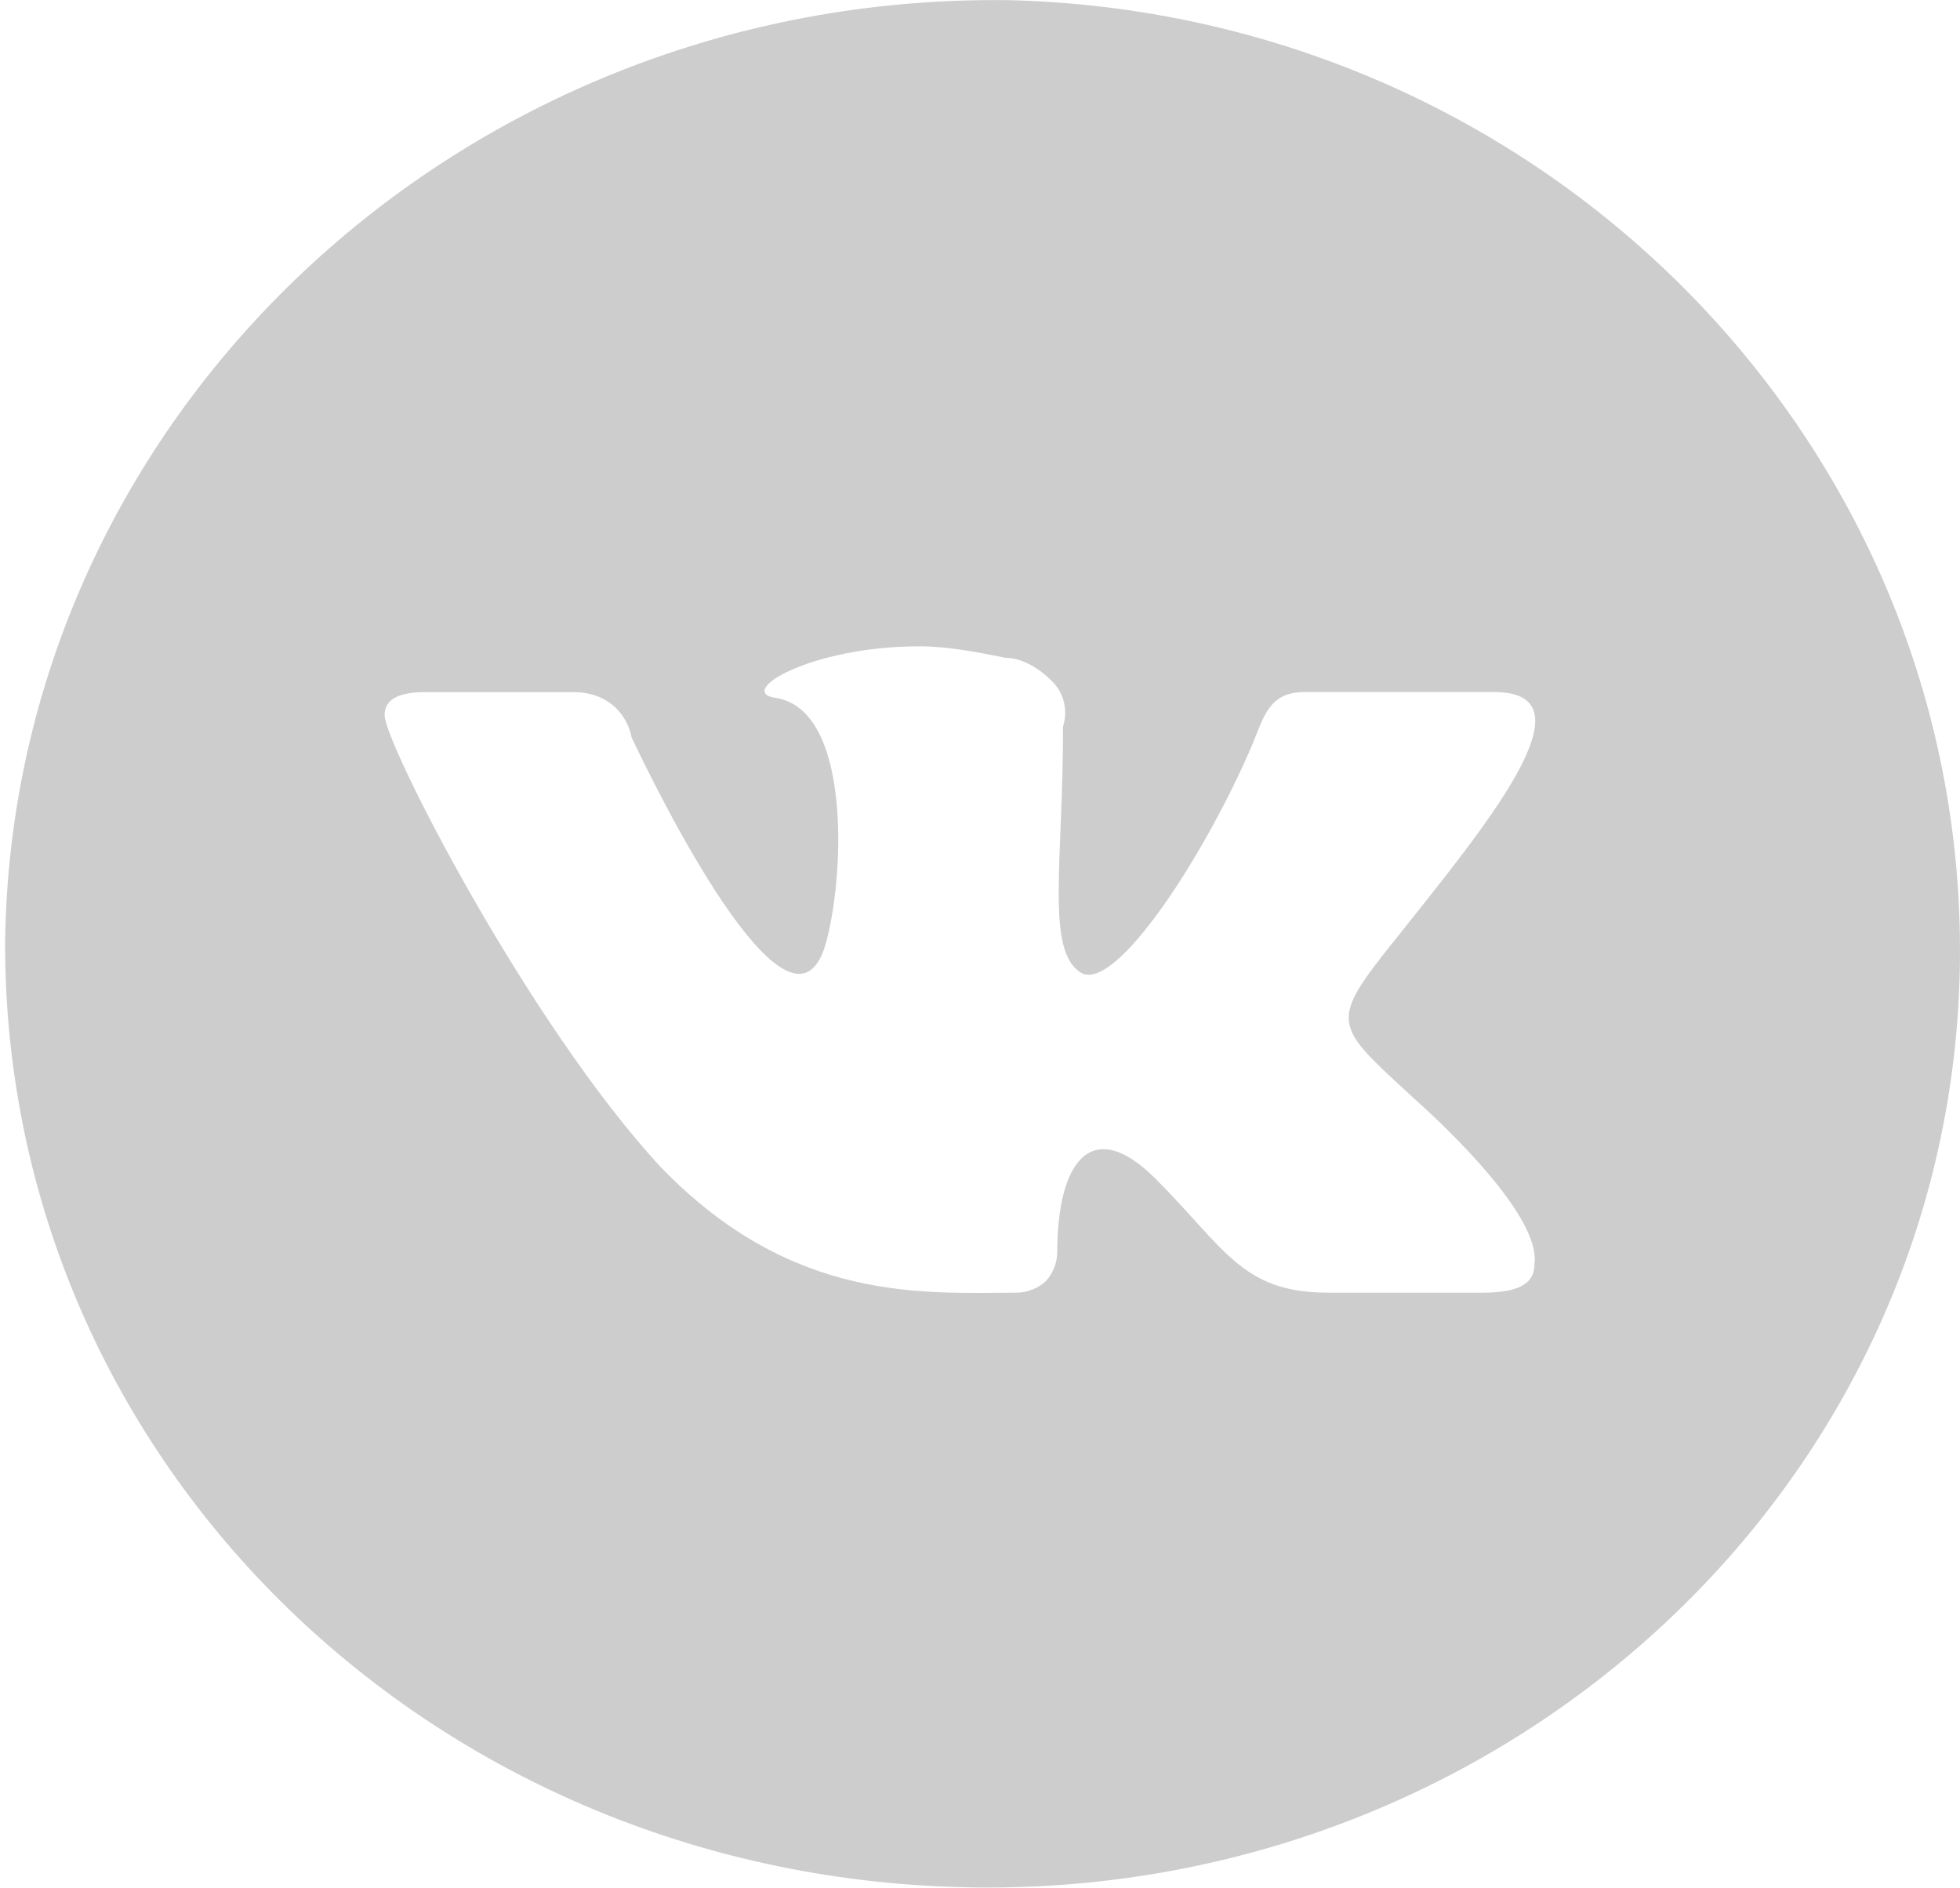
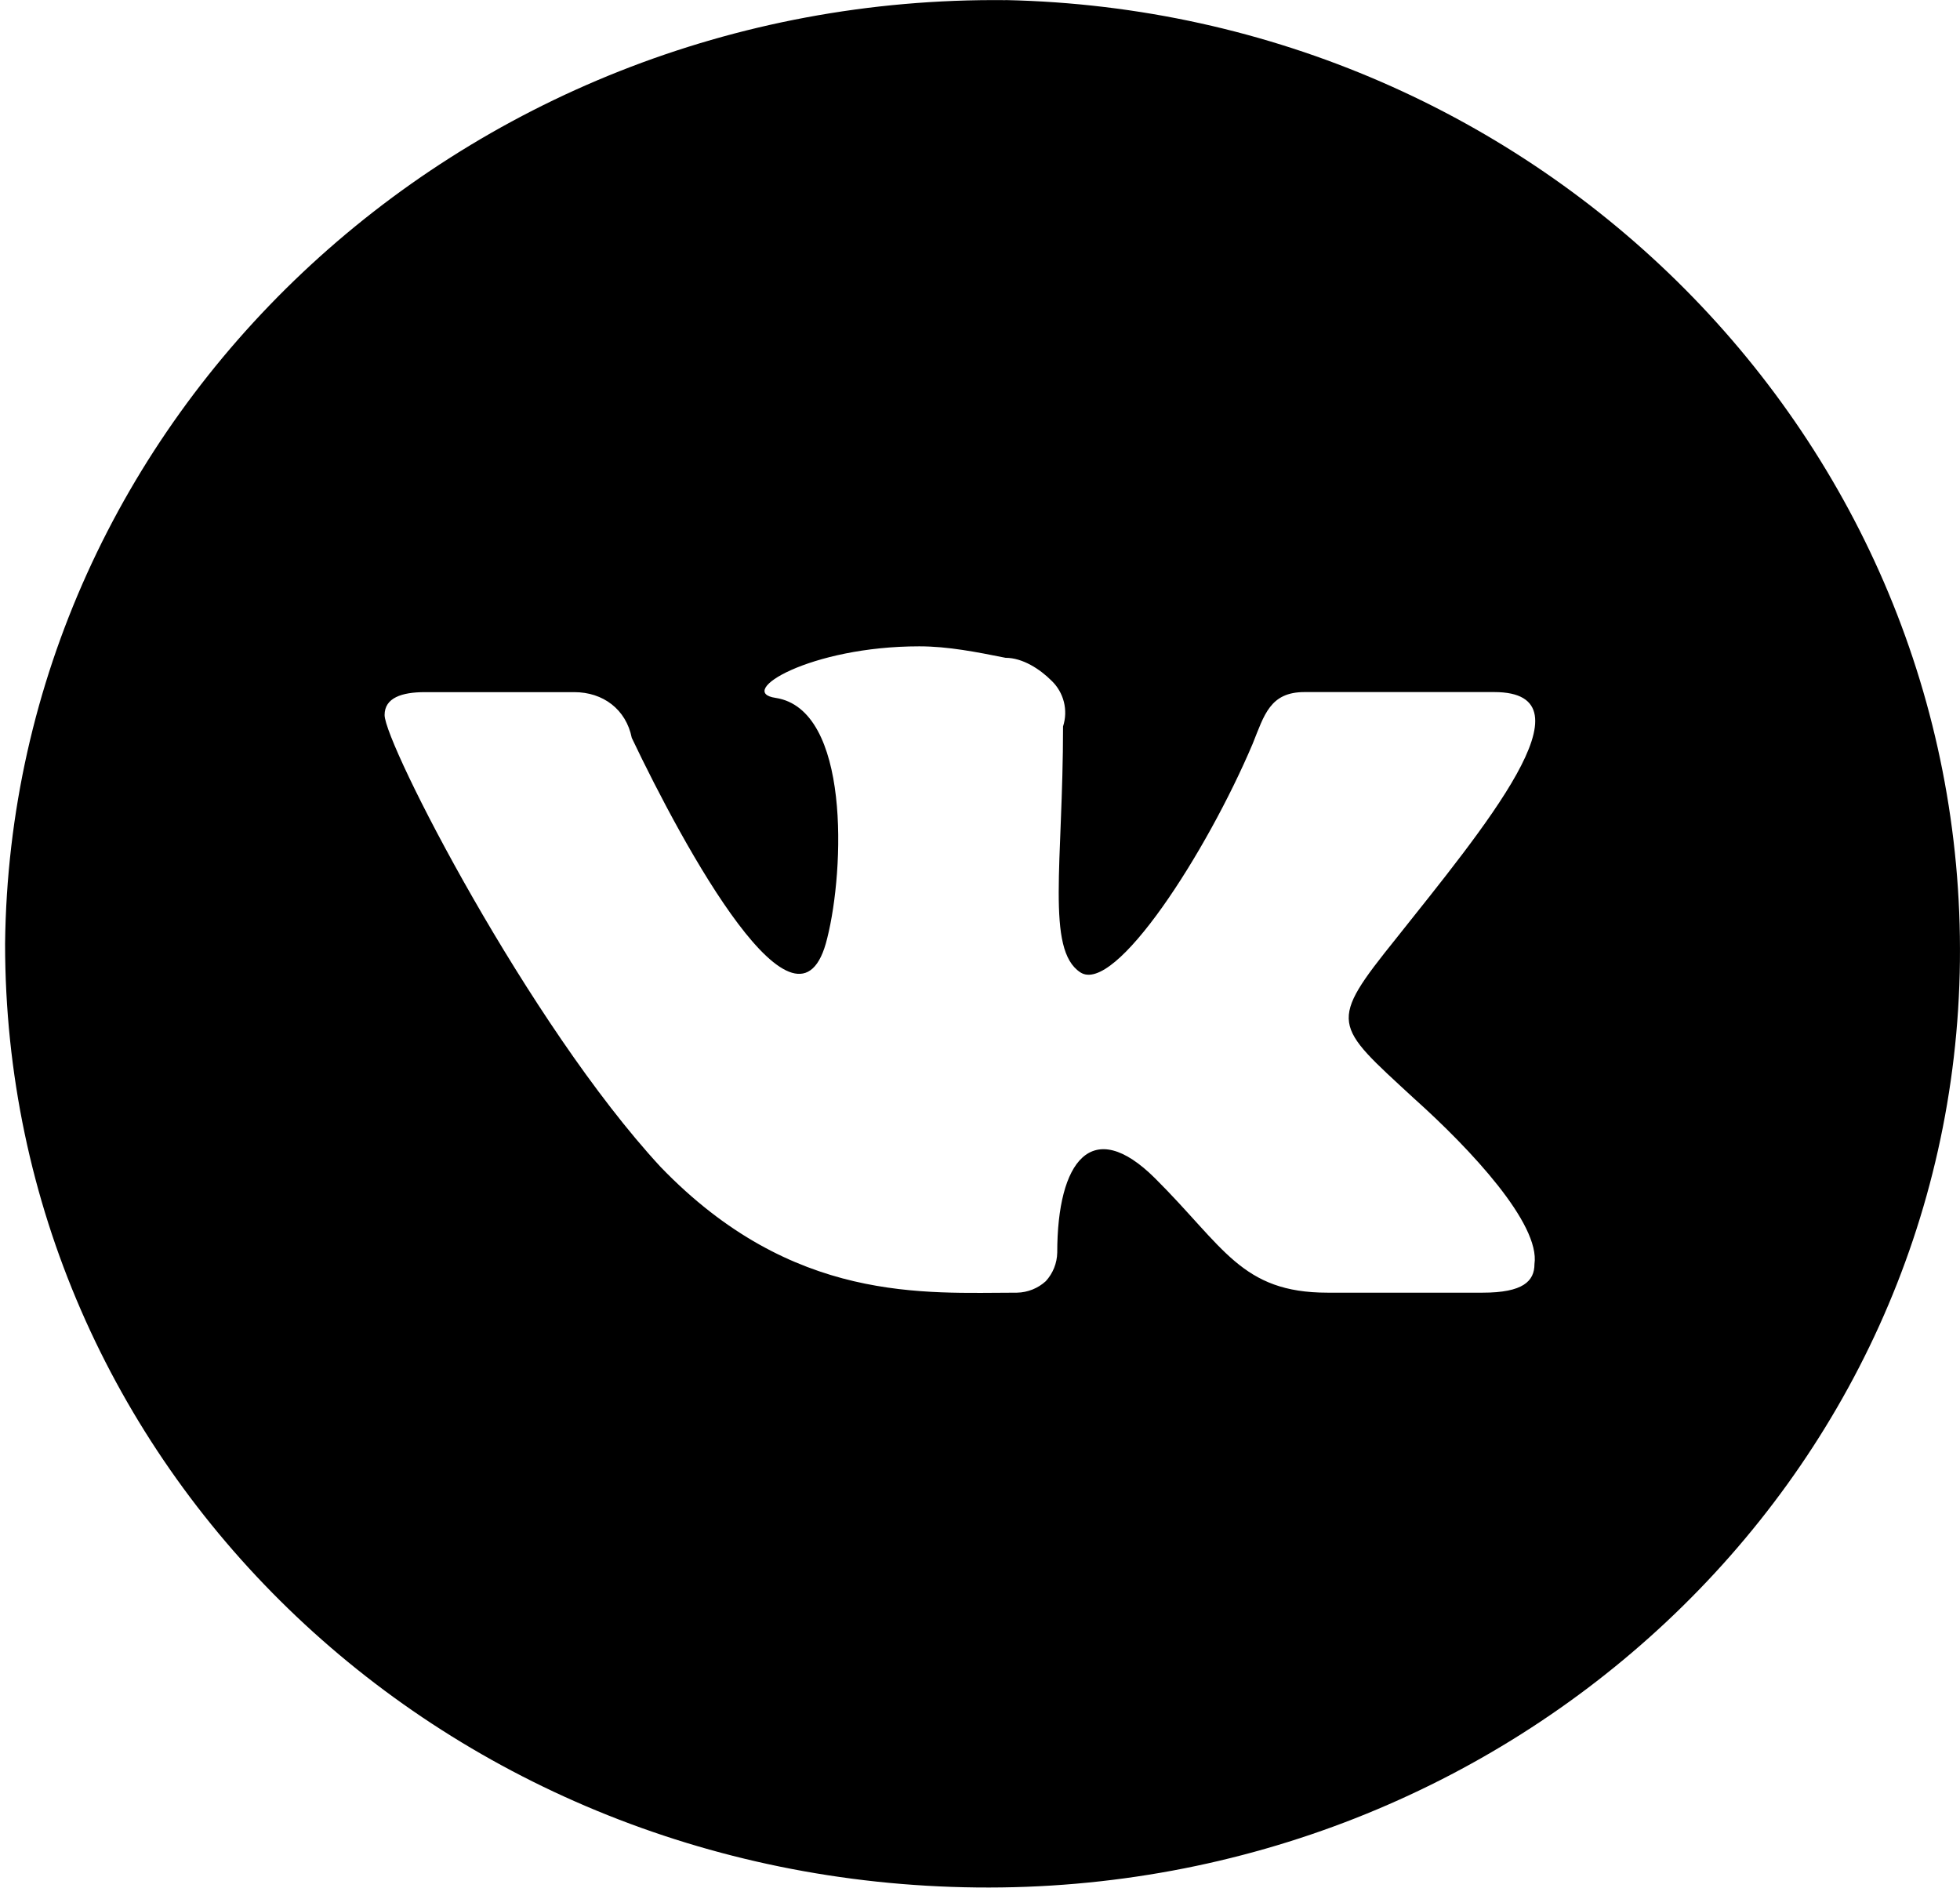
- <svg xmlns="http://www.w3.org/2000/svg" width="27" height="26" fill="none">
-   <path d="M19.475 15.127c-1.109-1.024-1.188-1.024-.238-2.206 1.188-1.497 2.773-3.388 1.347-3.388H17.97c-.475 0-.554.316-.713.71-.633 1.496-1.9 3.466-2.376 3.15-.475-.314-.237-1.496-.237-3.387a.61.61 0 00-.159-.63c-.158-.158-.396-.315-.633-.315-.396-.079-.792-.158-1.188-.158-1.505 0-2.535.63-1.98.71 1.03.157.95 2.363.712 3.308-.396 1.655-1.98-1.26-2.693-2.757-.079-.394-.396-.63-.792-.63H5.852c-.317 0-.554.078-.554.315 0 .393 1.98 4.254 3.801 6.224 1.822 1.89 3.644 1.733 4.911 1.733a.607.607 0 00.396-.158.6.6 0 00.158-.394c0-1.26.476-1.89 1.347-1.024.95.945 1.188 1.576 2.376 1.576h2.138c.555 0 .713-.158.713-.394.08-.552-.871-1.576-1.663-2.285zM13.852.001c7.366.157 13.226 6.066 13.147 13.235-.079 7.17-6.178 12.842-13.543 12.763C6.01 25.92.07 20.17.07 13 .15 5.753 6.327-.077 13.852.002z" fill="#CDCDCD" />
+ <svg xmlns="http://www.w3.org/2000/svg" width="27" height="26" fill="currentColor">
+   <path d="M19.475 15.127c-1.109-1.024-1.188-1.024-.238-2.206 1.188-1.497 2.773-3.388 1.347-3.388H17.97c-.475 0-.554.316-.713.71-.633 1.496-1.9 3.466-2.376 3.15-.475-.314-.237-1.496-.237-3.387a.61.61 0 00-.159-.63c-.158-.158-.396-.315-.633-.315-.396-.079-.792-.158-1.188-.158-1.505 0-2.535.63-1.98.71 1.03.157.95 2.363.712 3.308-.396 1.655-1.98-1.26-2.693-2.757-.079-.394-.396-.63-.792-.63H5.852c-.317 0-.554.078-.554.315 0 .393 1.98 4.254 3.801 6.224 1.822 1.89 3.644 1.733 4.911 1.733a.607.607 0 00.396-.158.6.6 0 00.158-.394c0-1.26.476-1.89 1.347-1.024.95.945 1.188 1.576 2.376 1.576h2.138c.555 0 .713-.158.713-.394.08-.552-.871-1.576-1.663-2.285zM13.852.001c7.366.157 13.226 6.066 13.147 13.235-.079 7.17-6.178 12.842-13.543 12.763C6.01 25.92.07 20.17.07 13 .15 5.753 6.327-.077 13.852.002z" />
</svg>
